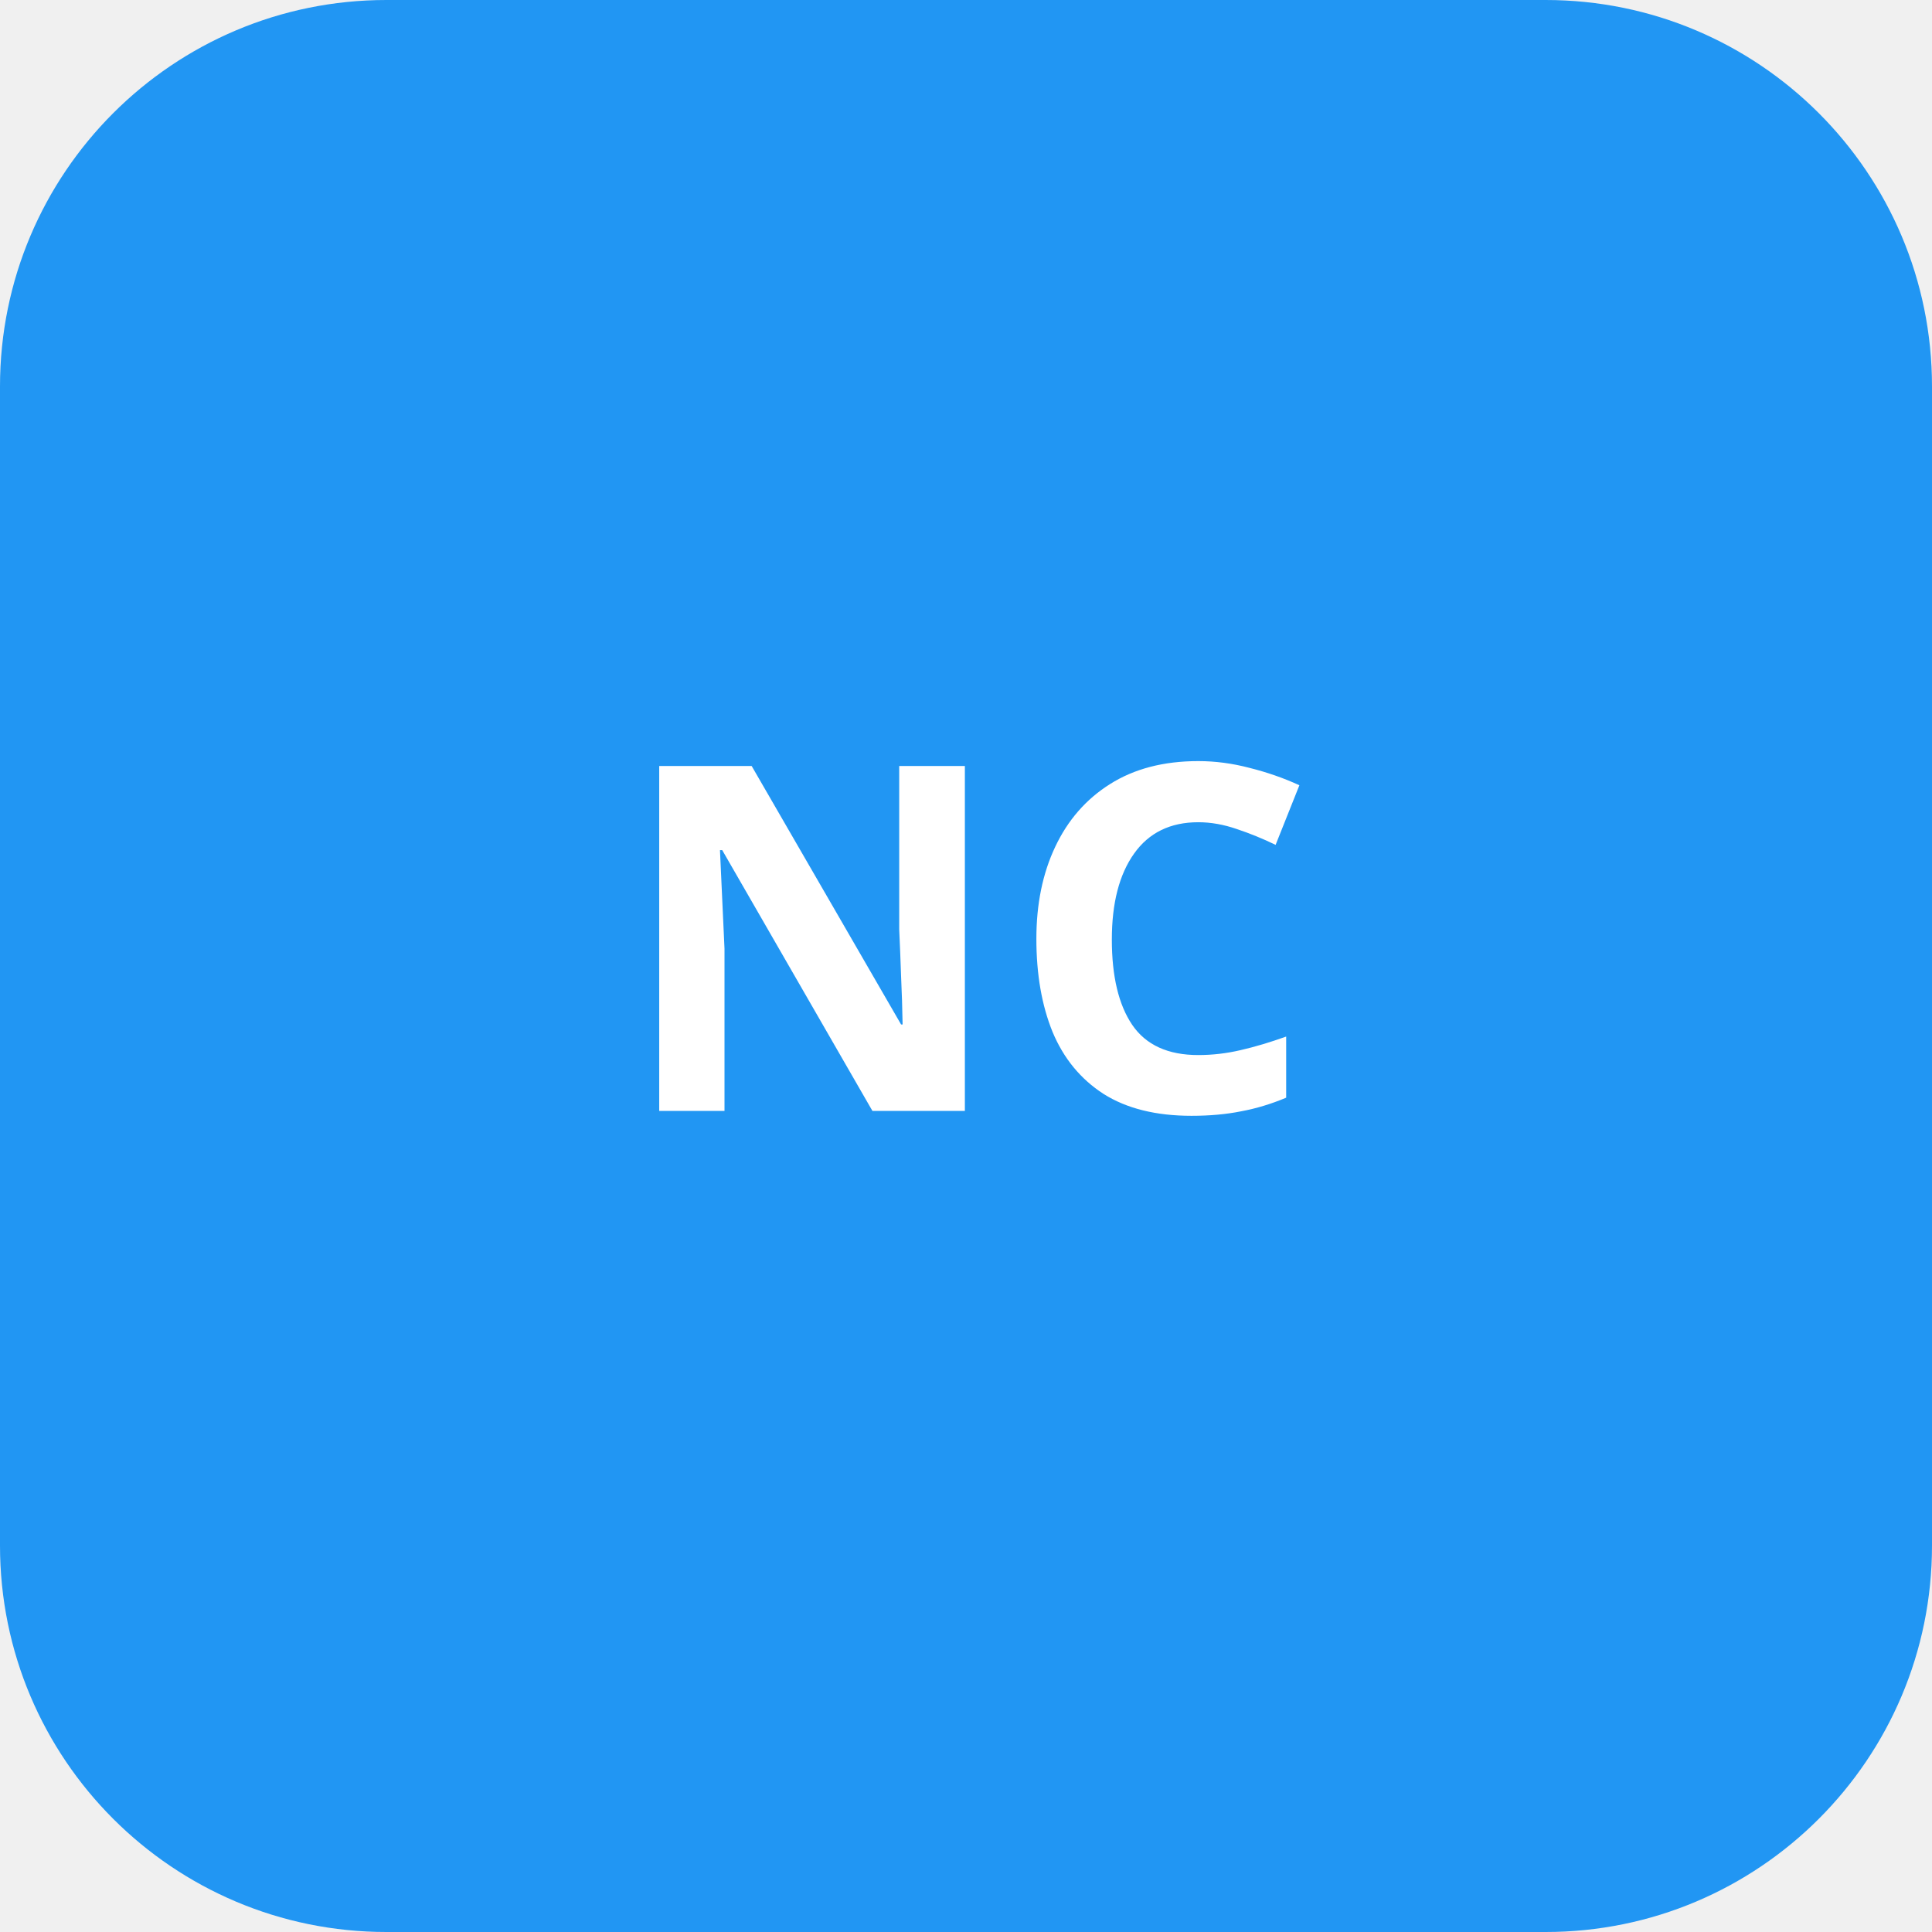
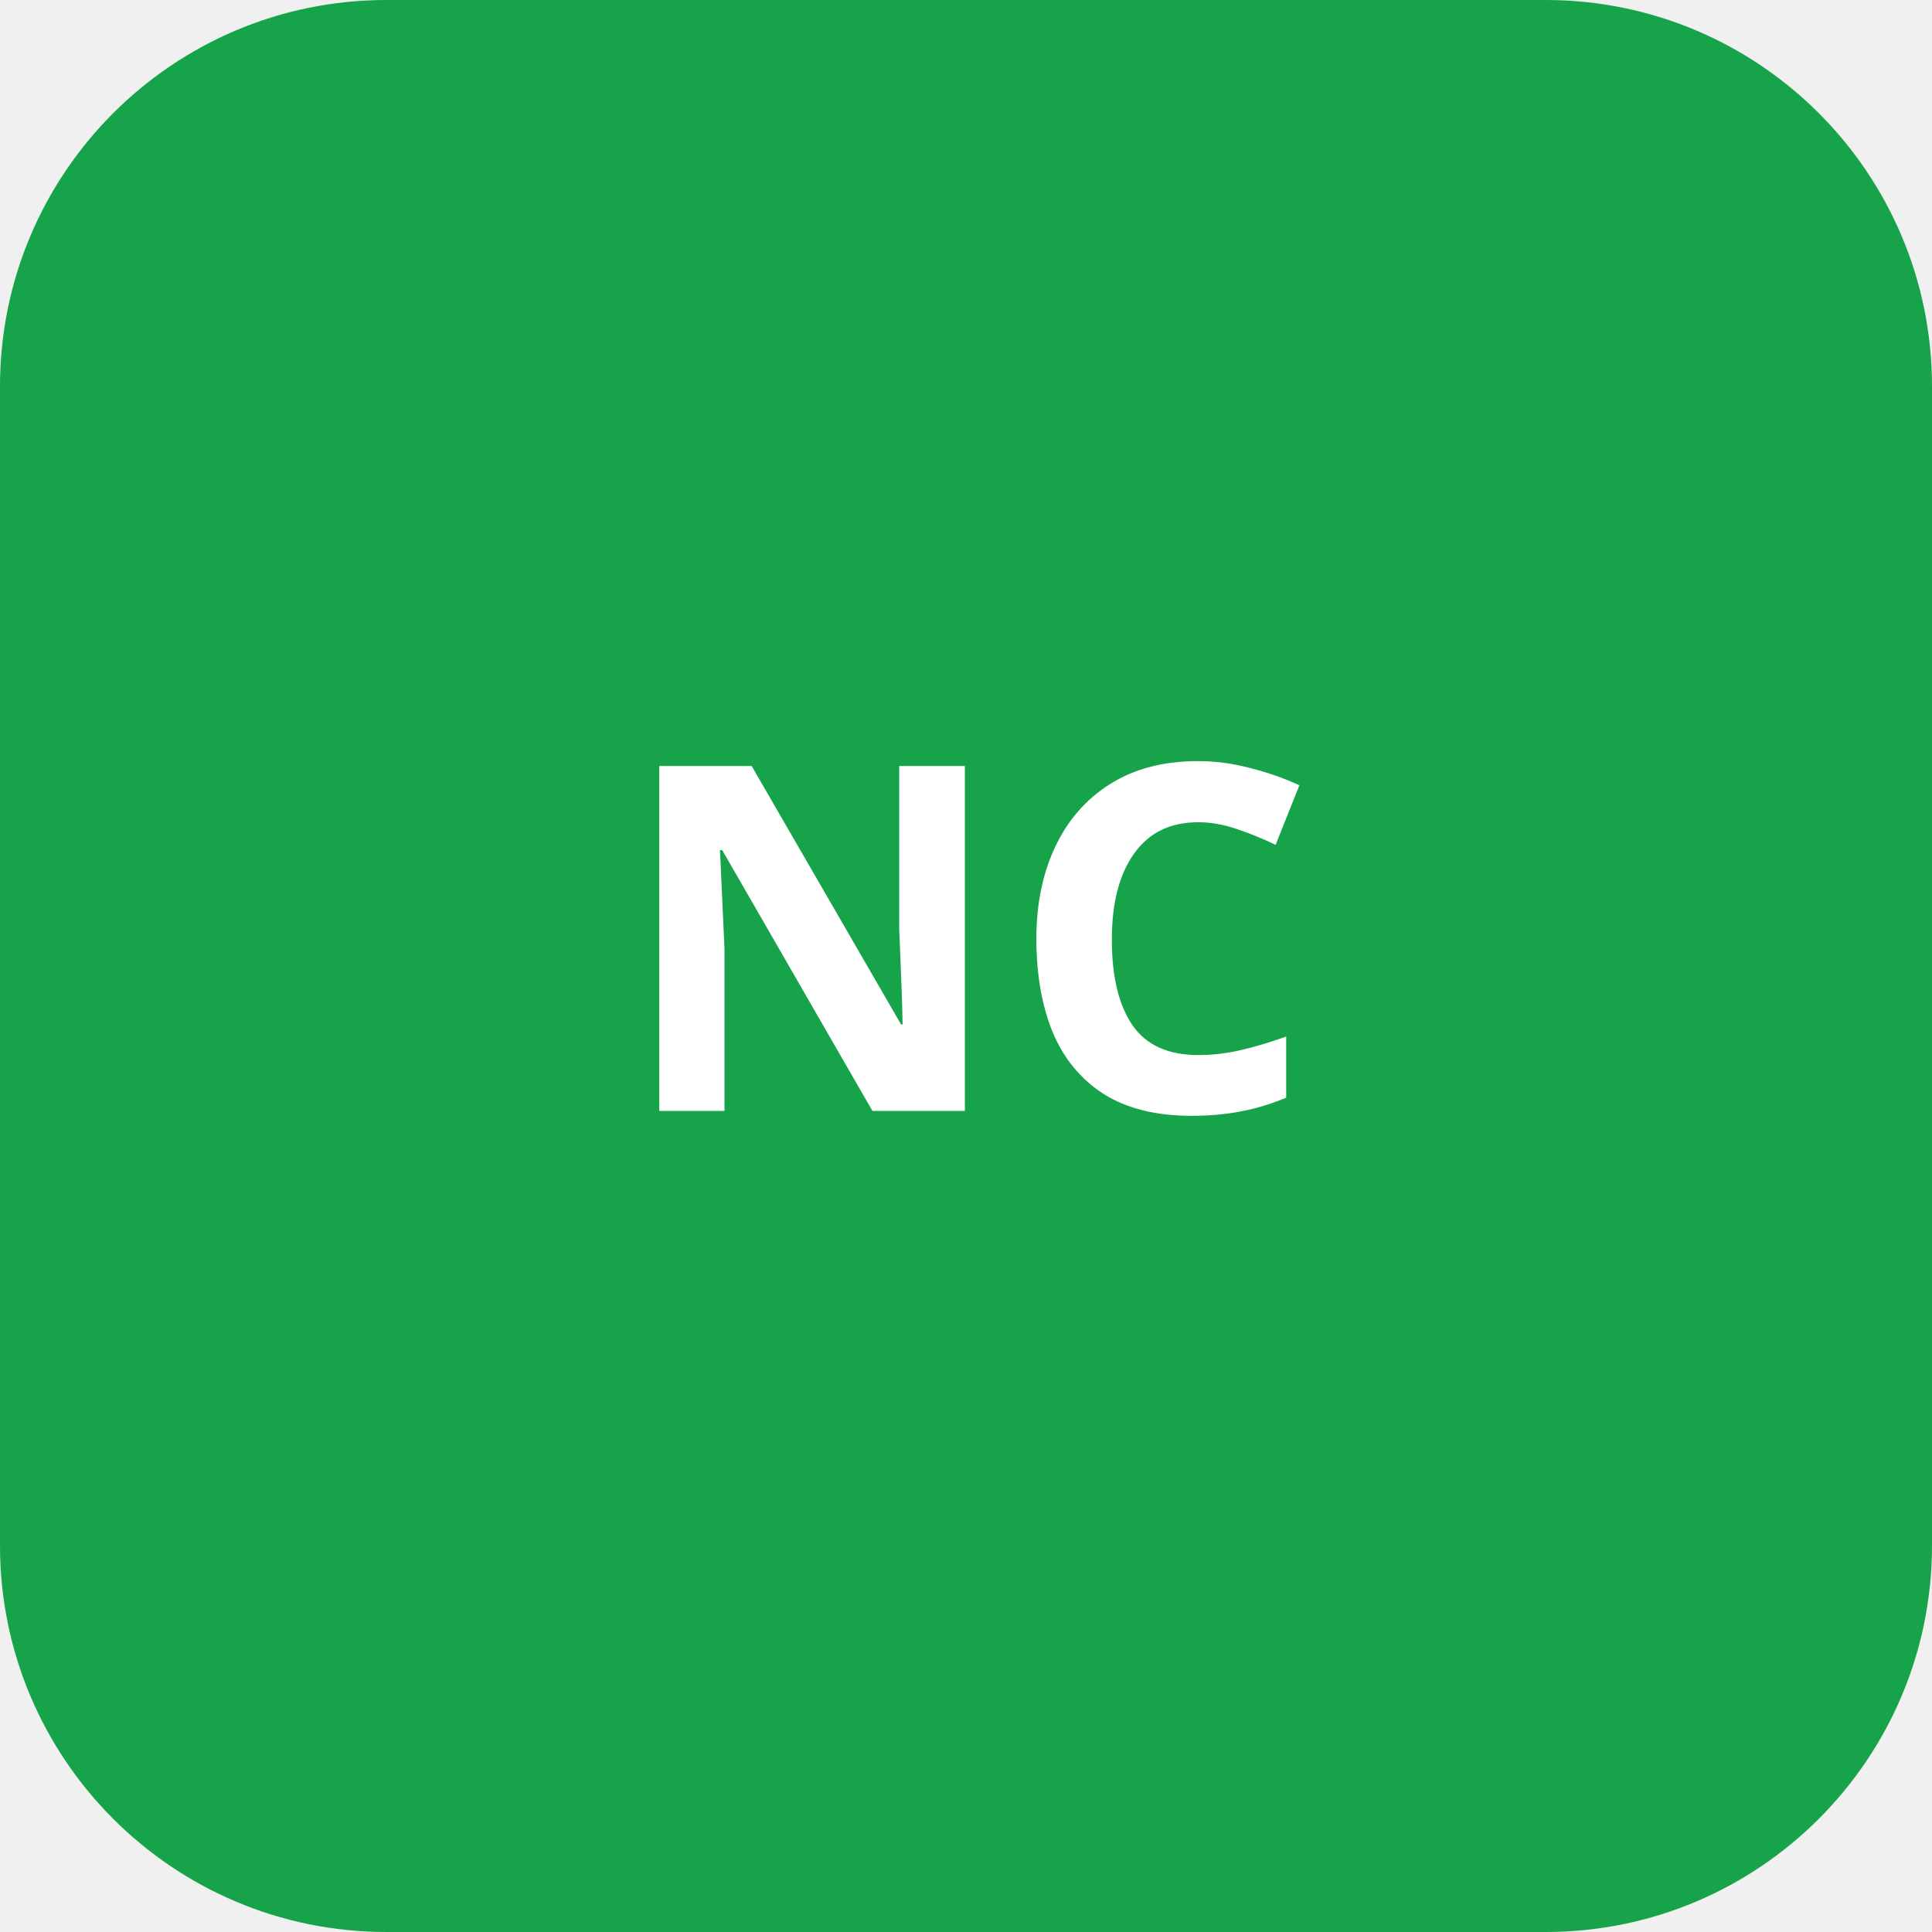
<svg xmlns="http://www.w3.org/2000/svg" width="80" height="80" viewBox="0 0 80 80">
-   <rect width="80" height="80" rx="16" fill="#2196F3" />
+   <rect width="80" height="80" rx="16" fill="#16a34a" />
  <text x="40" y="46" text-anchor="middle" font-family="system-ui" font-weight="bold" font-size="20" fill="white">NC</text>
</svg>
